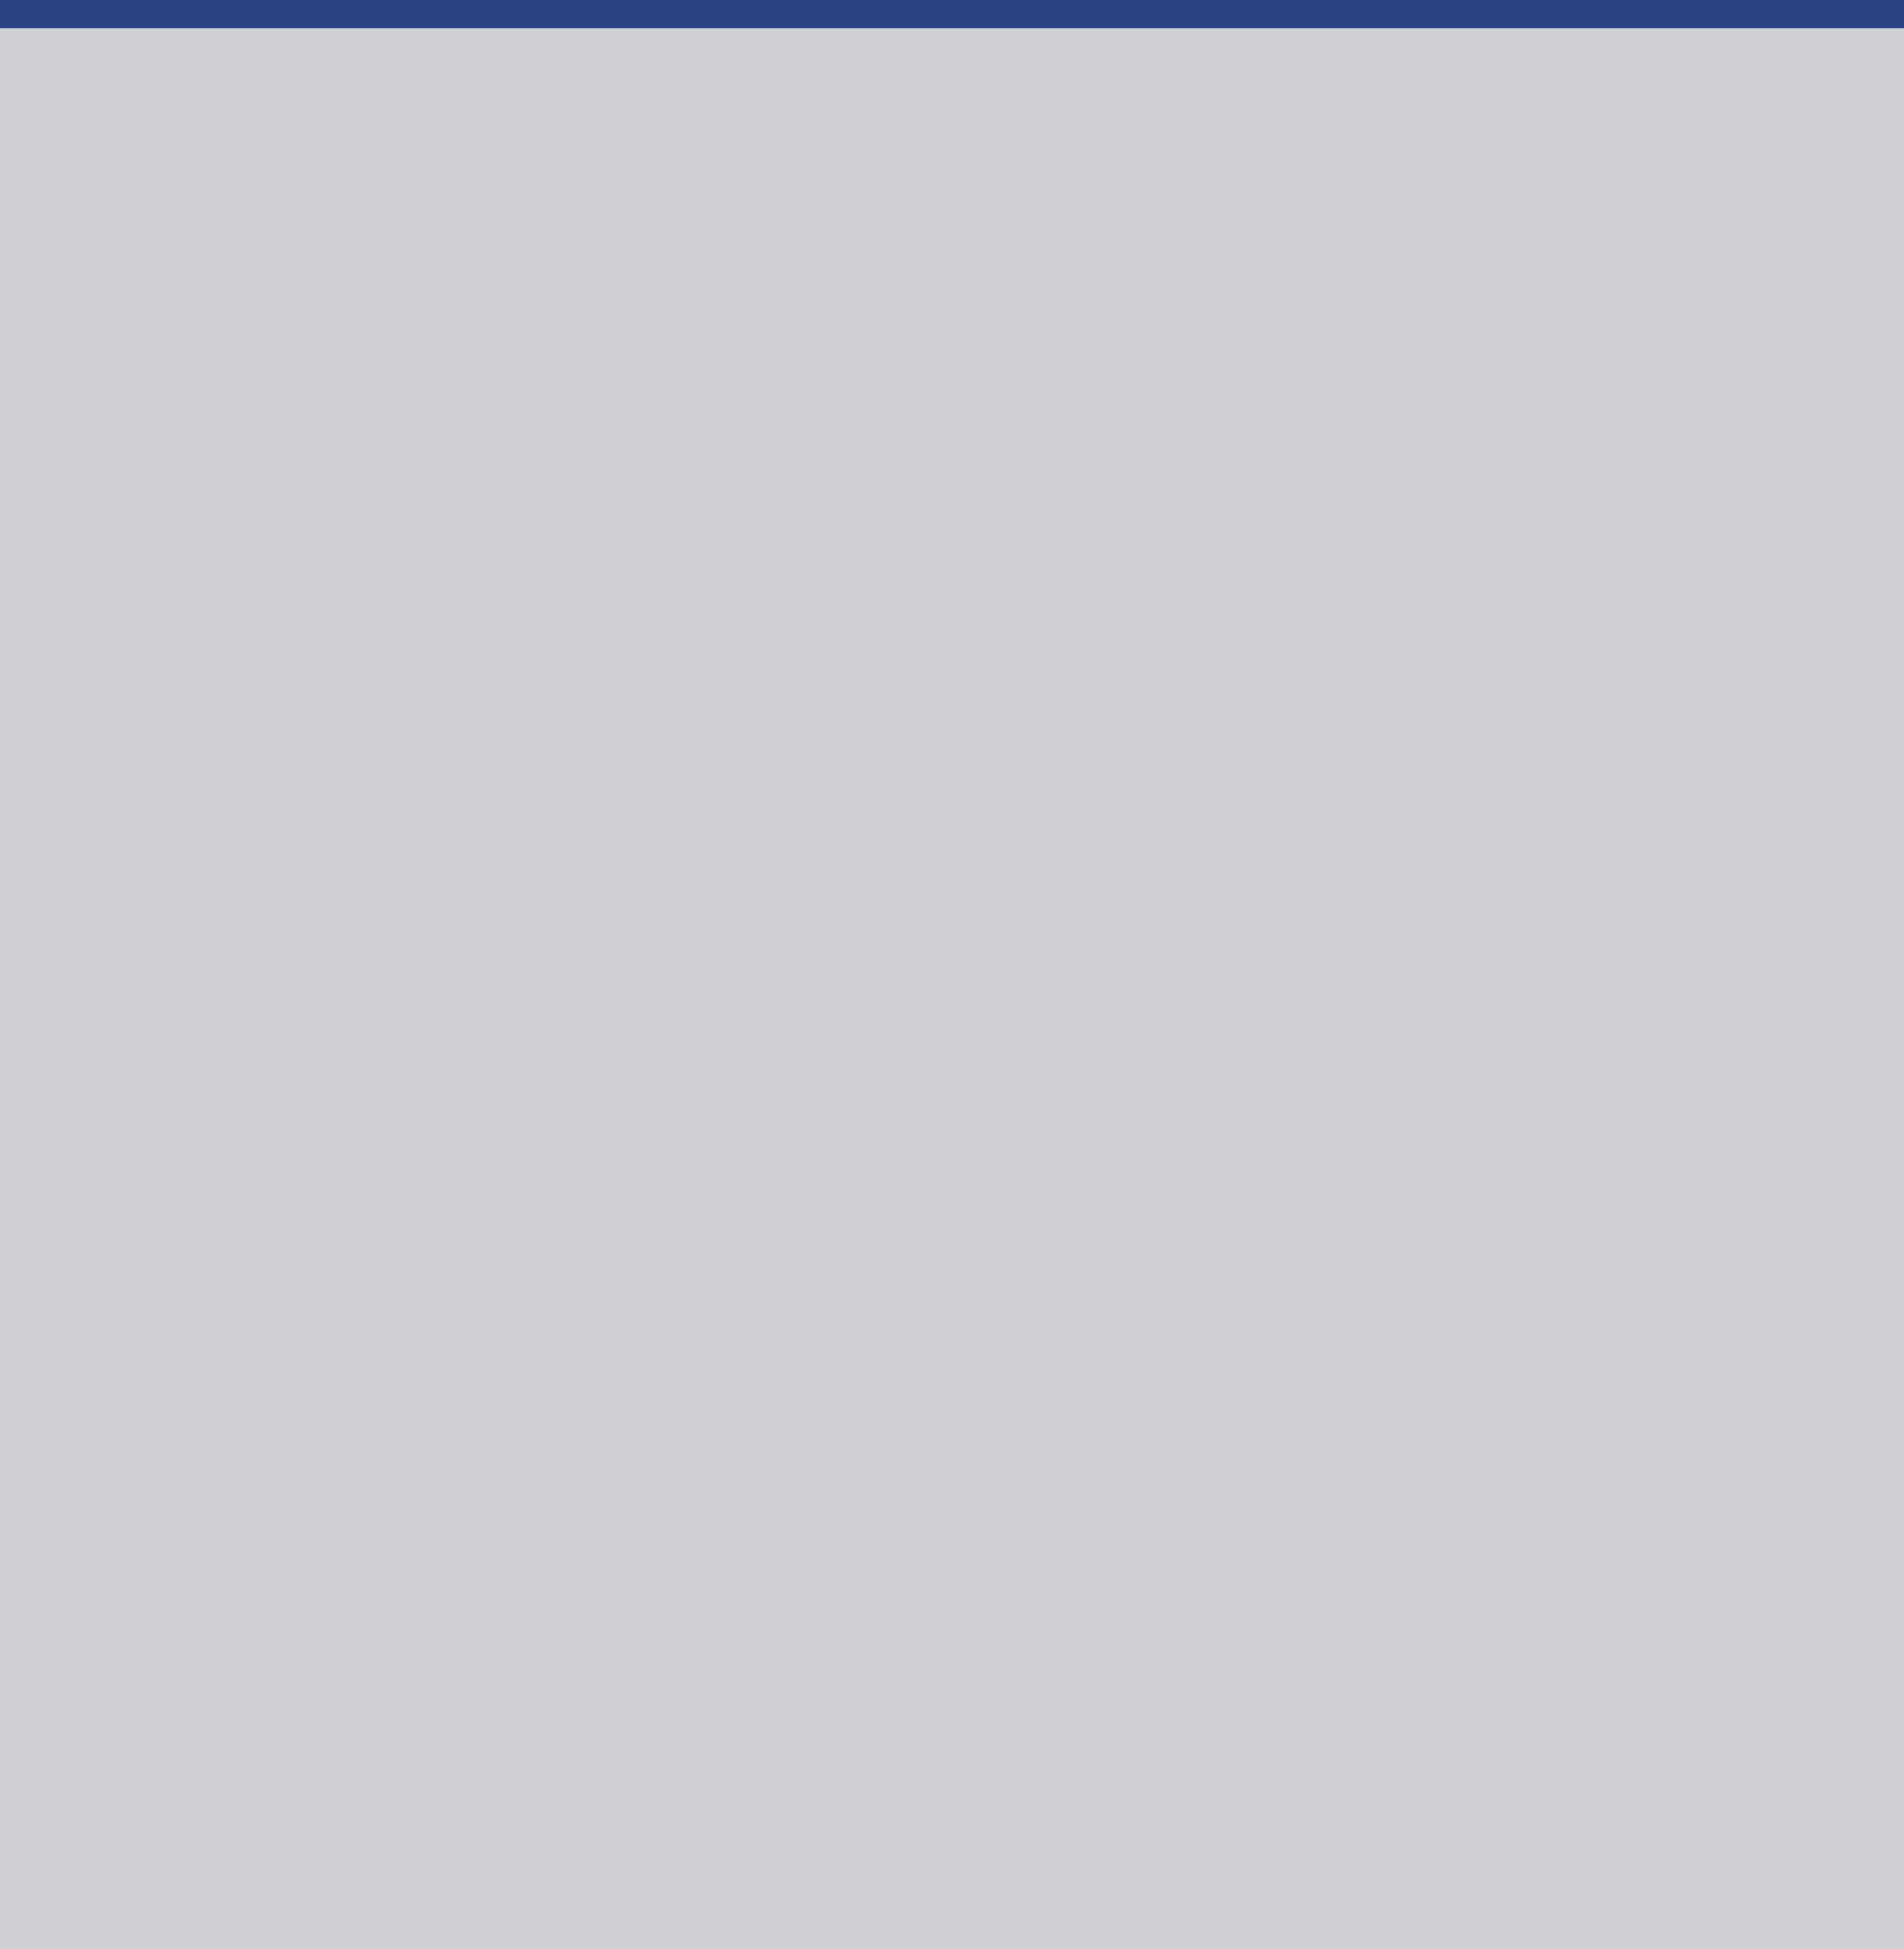
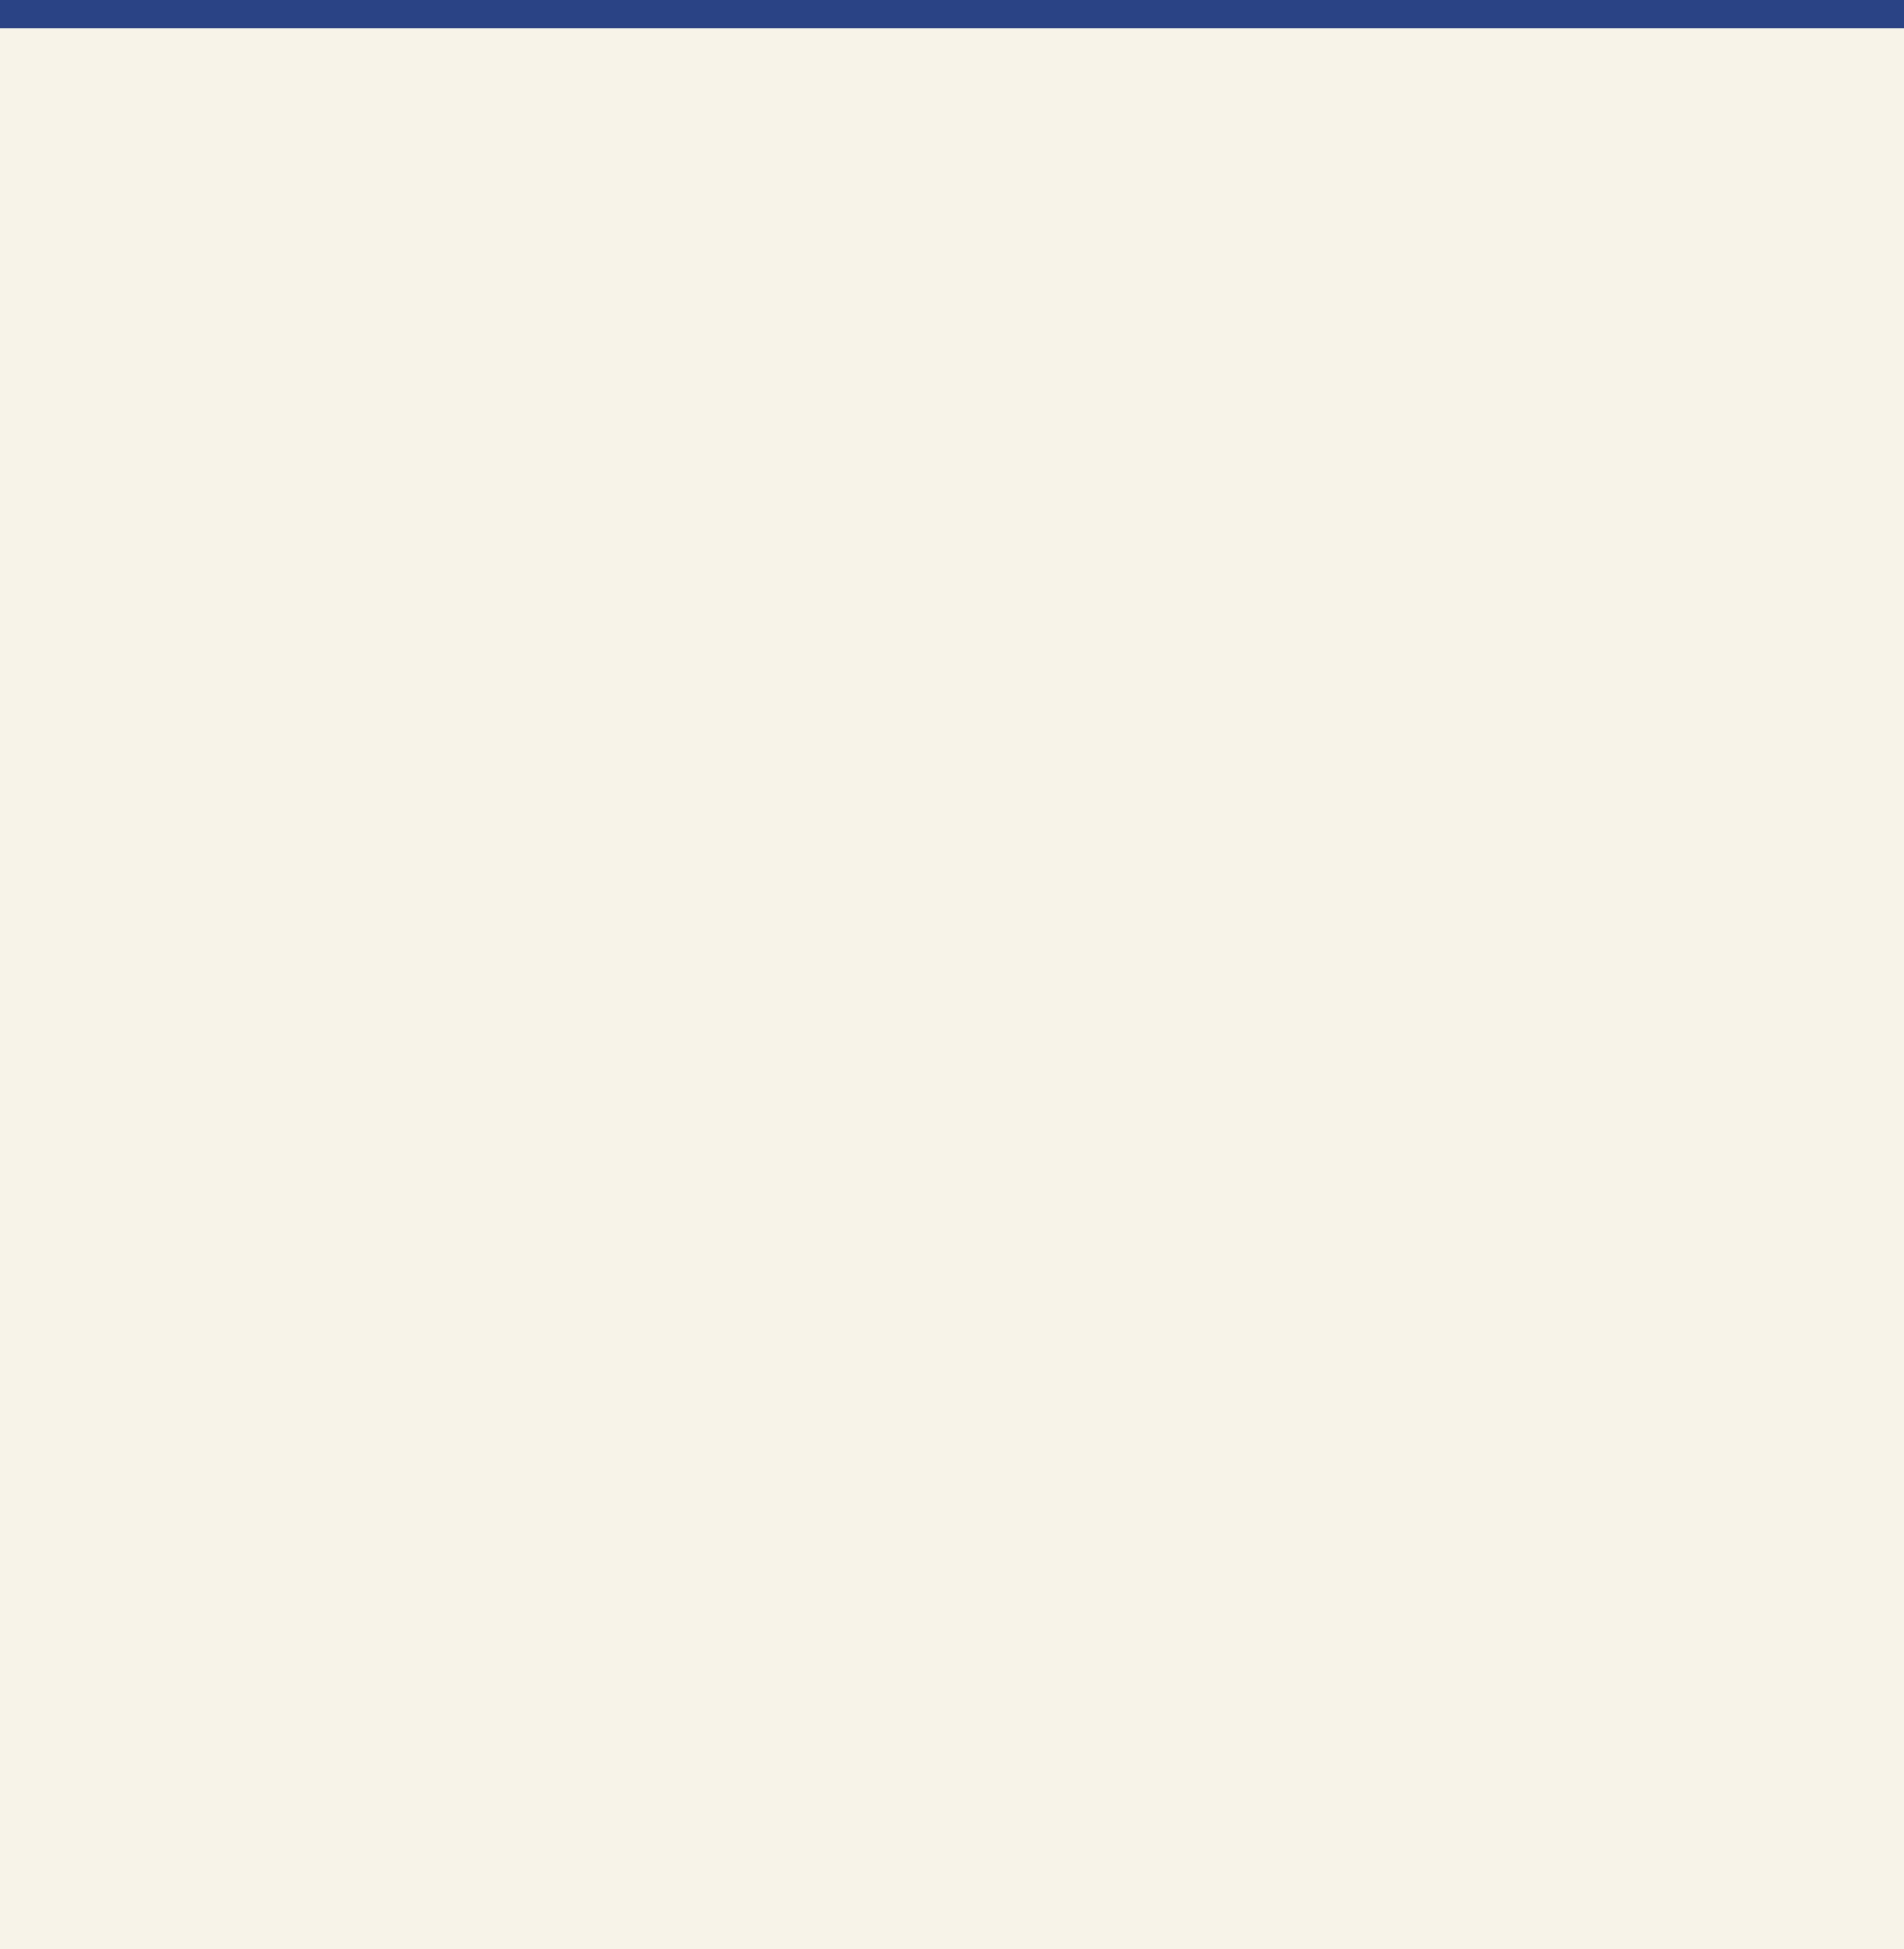
<svg xmlns="http://www.w3.org/2000/svg" id="Livello_1" data-name="Livello 1" viewBox="0 0 125 128">
  <defs>
    <style>
      .cls-1 {
        mask: url(#mask);
      }

      .cls-2 {
        fill: #fff;
      }

      .cls-3 {
-         fill: #ced0d6;
+         fill: #f8f3e9;
      }

      .cls-4 {
        fill: #2a4385;
      }
    </style>
    <mask id="mask" x="-1.21" y="-.13" width="127.43" height="128" maskUnits="userSpaceOnUse">
      <g id="path-1-outside-1_3264_858" data-name="path-1-outside-1 3264 858">
        <rect class="cls-2" x="-1.21" y="-.13" width="127.43" height="128" />
        <path d="M-1.21,1.87h127.43v126H-1.21V1.87Z" />
      </g>
    </mask>
  </defs>
  <g class="cls-1">
    <path class="cls-4" d="M-1.21,1.87v2h127.43V-.13H-1.21V1.87Z" />
  </g>
  <path class="cls-3" d="M119.22,1.87h7v127.62H-1.21V1.87h120.43Z" />
</svg>
